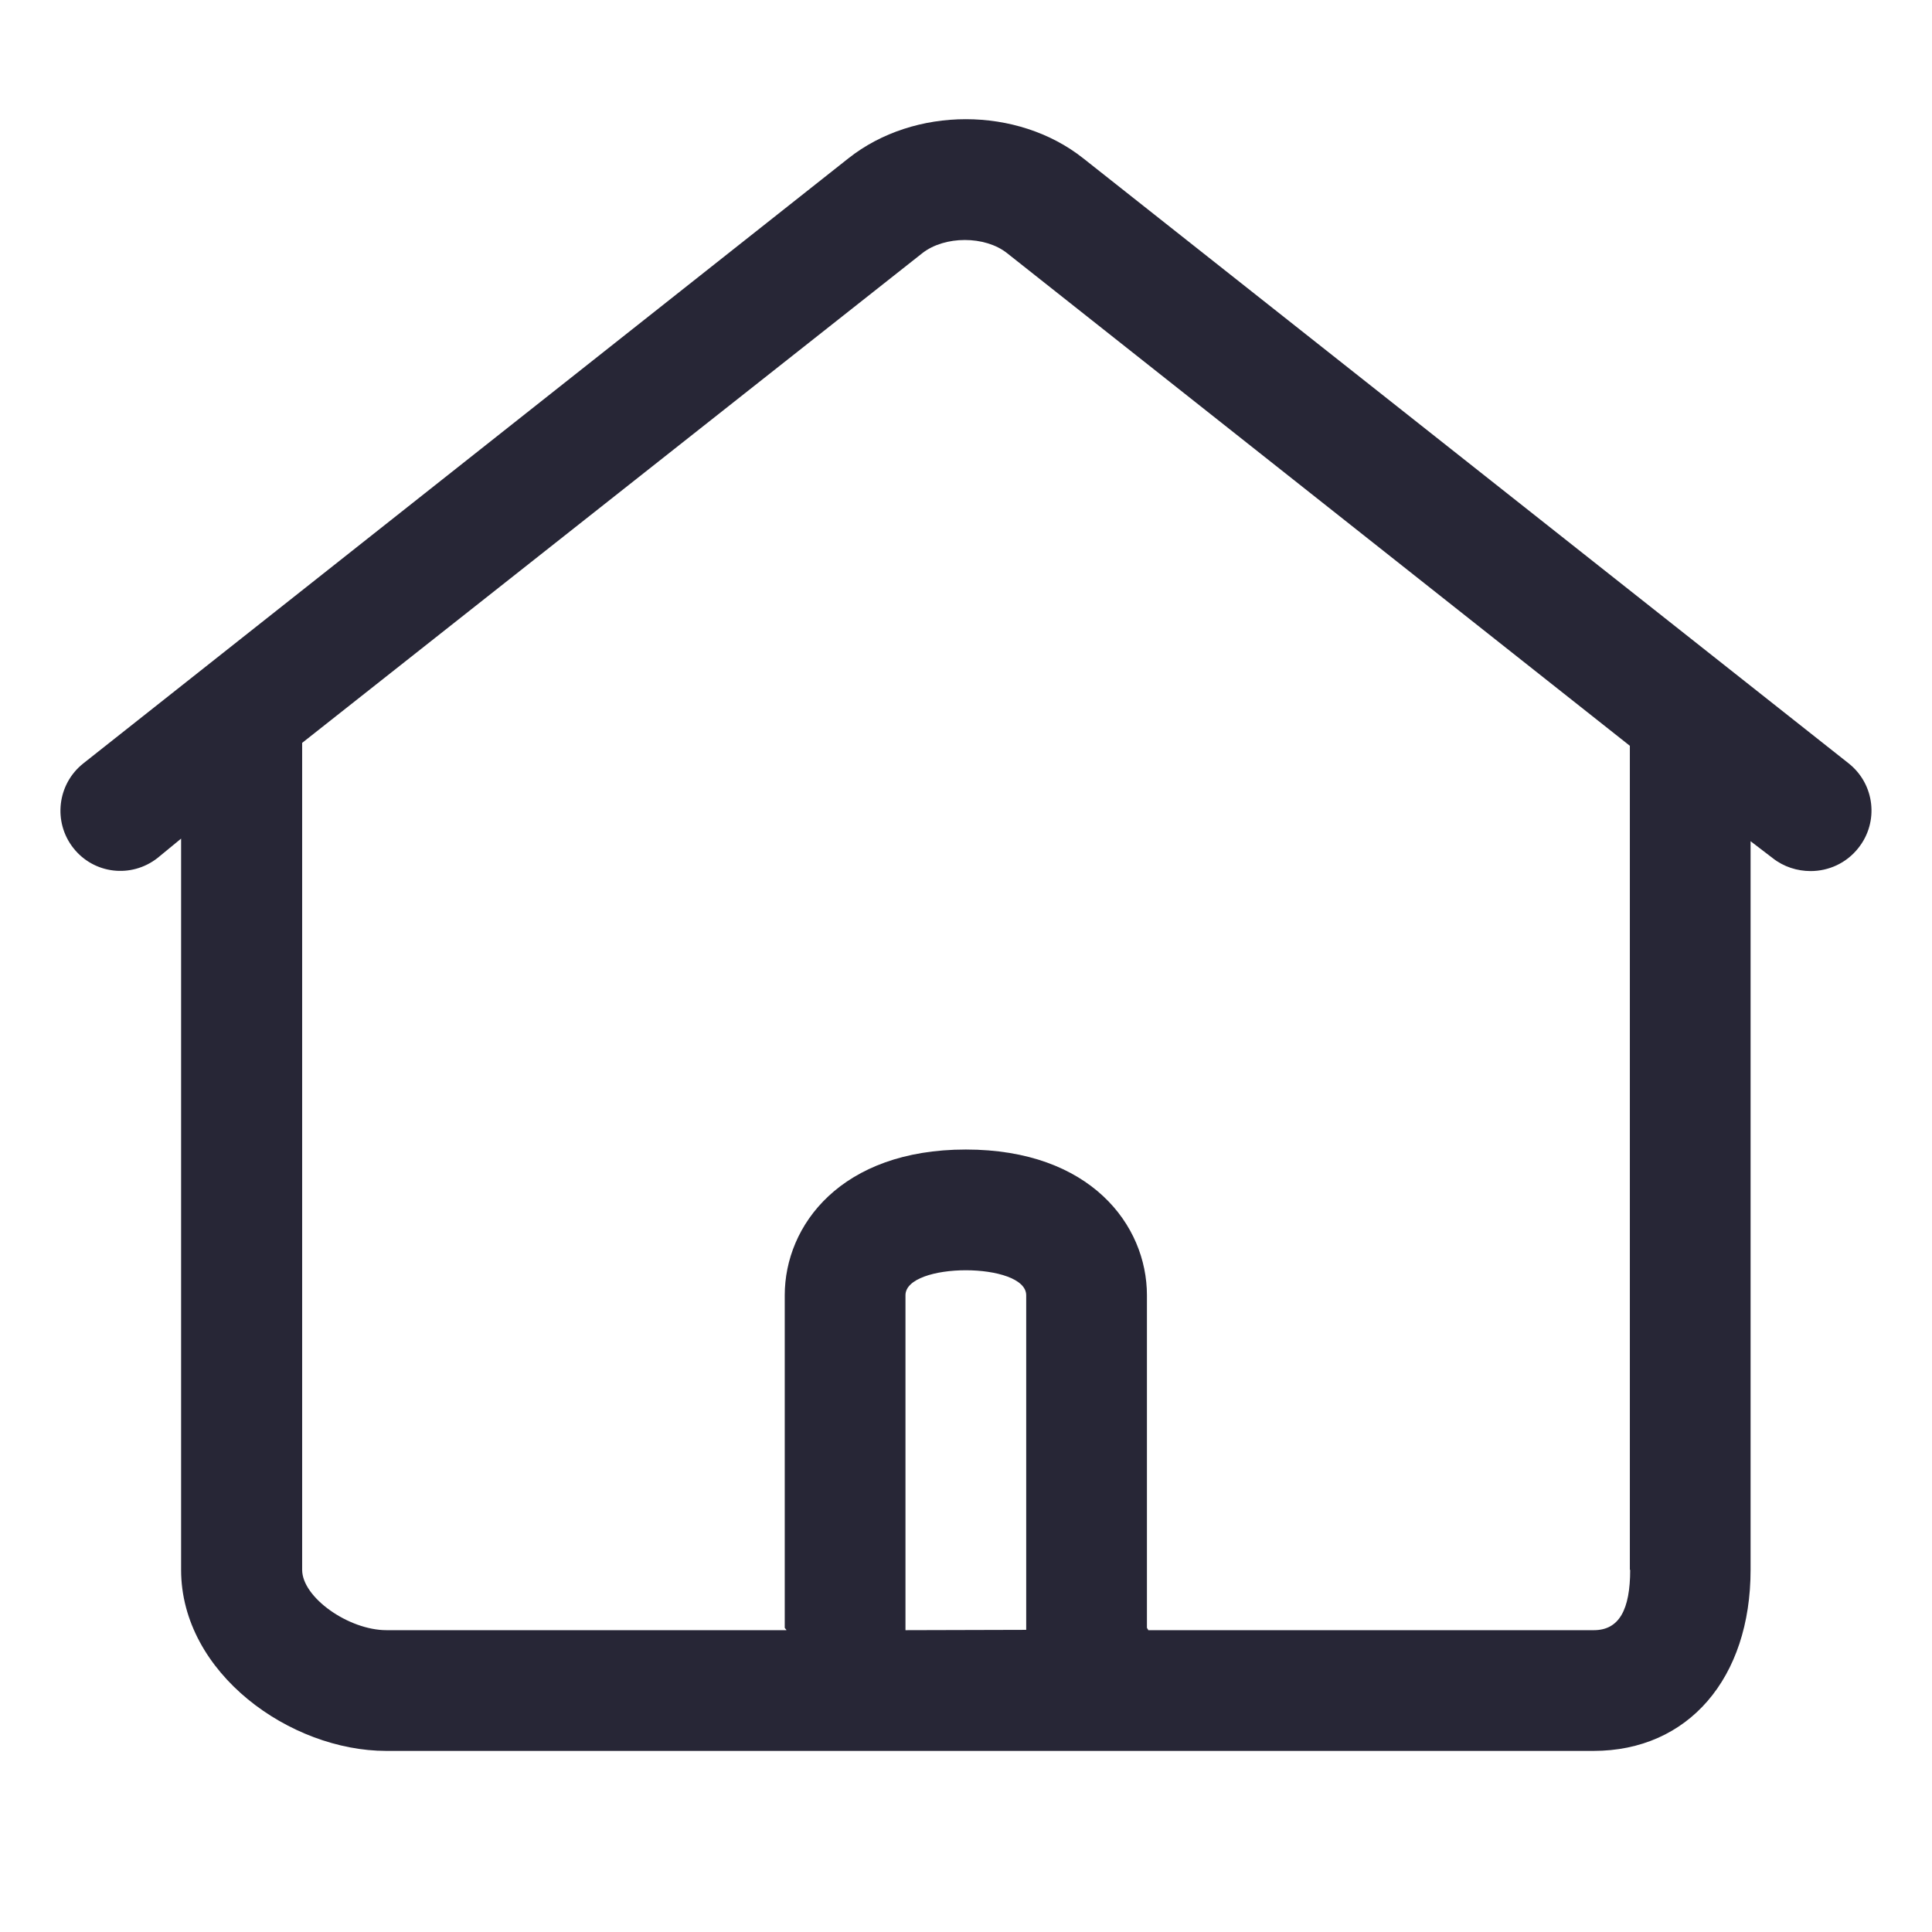
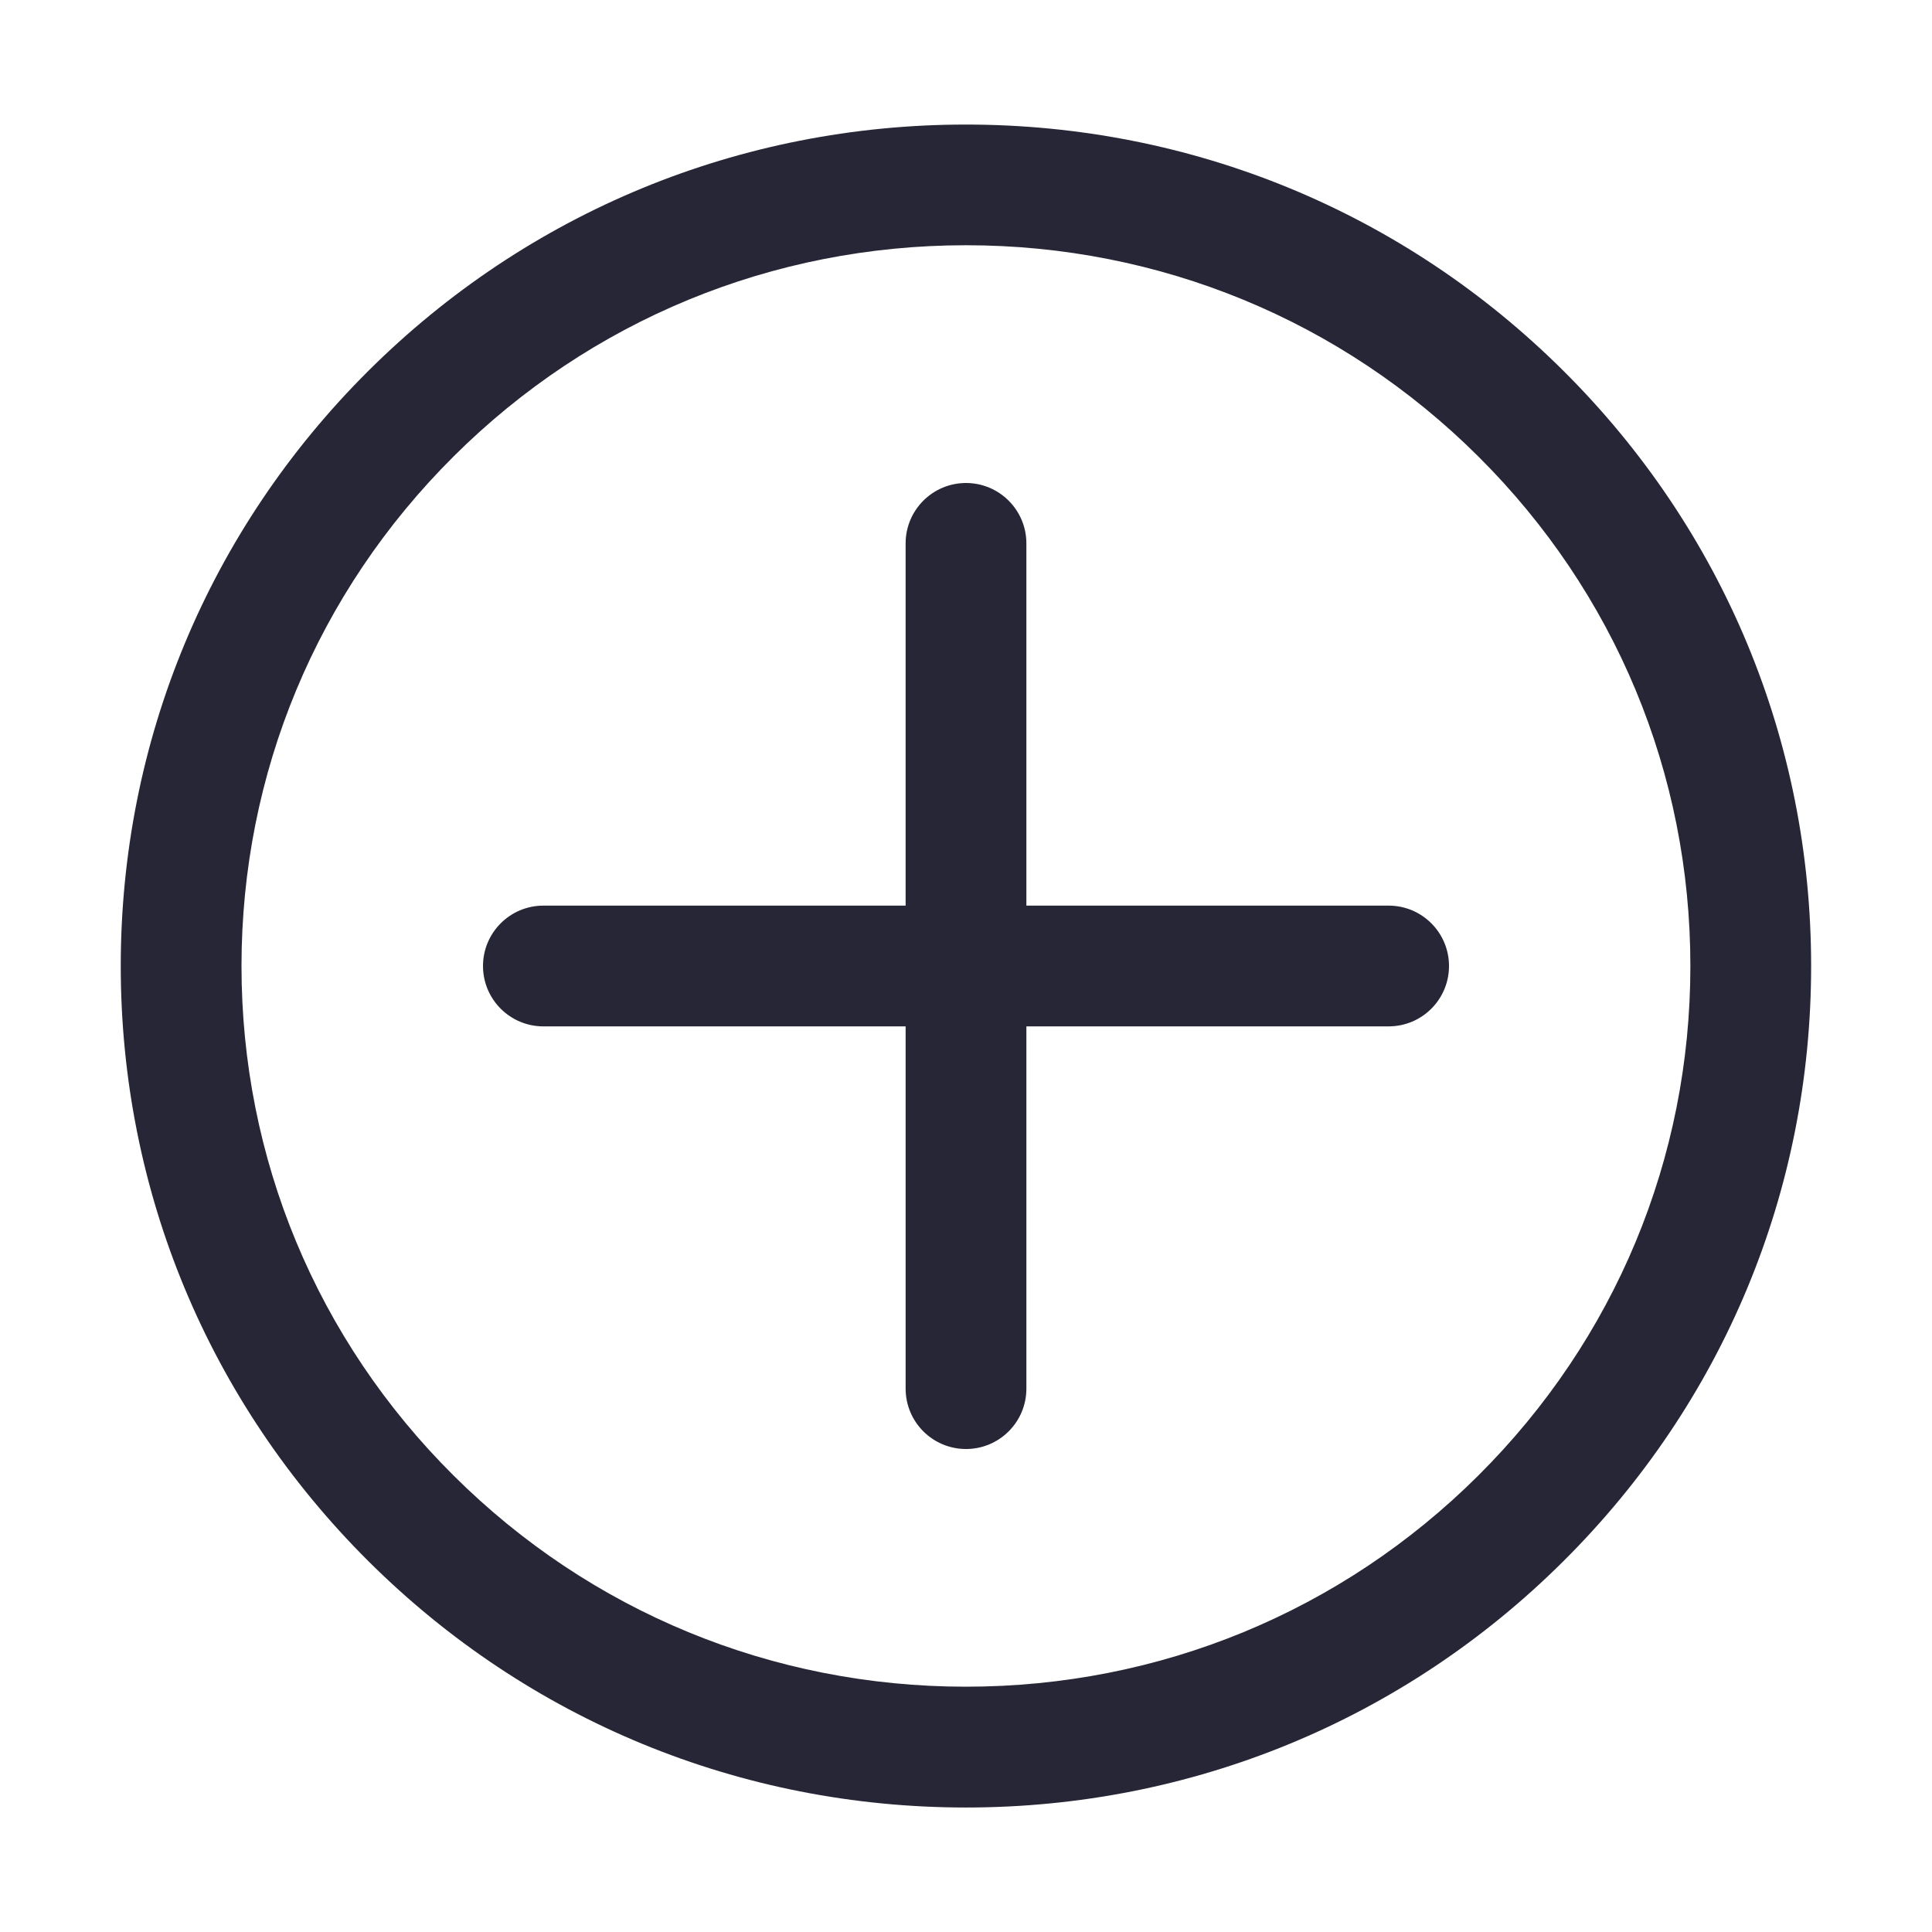
<svg xmlns="http://www.w3.org/2000/svg" version="1.1" width="200" height="200" viewBox="0 0 200 200">
  <defs>
    <style type="text/css">
@font-face {
  font-family: "ifont";
  src: url("//at.alicdn.com/t/font_1442373896_4754455.eot?#iefix") format("embedded-opentype"), url("//at.alicdn.com/t/font_1442373896_4754455.woff") format("woff"), url("//at.alicdn.com/t/font_1442373896_4754455.ttf") format("truetype"), url("//at.alicdn.com/t/font_1442373896_4754455.svg#ifont") format("svg");
}

</style>
  </defs>
  <g class="transform-group">
    <g transform="scale(0.1953125, 0.1953125)">
-       <path d="M979.792 404.577 574.183 83.943c-34.919-27.694-89.619-27.694-124.538 0L44.208 404.577c-13.933 11.009-16.169 31.135-5.332 44.896s30.619 16.169 44.552 5.332l12.557-10.321 0 387.548c0 54.873 57.969 95.984 108.713 95.984l639.892 0c50.228 0 83.255-38.531 83.255-95.984L927.844 445.861l11.697 8.945c5.848 4.644 13.073 6.881 20.126 6.881 9.461 0 18.922-4.128 25.286-12.213C995.962 435.712 993.726 415.586 979.792 404.577zM479.919 864.027 479.919 686.508c0-8.773 15.997-13.245 31.995-13.245s31.995 4.472 31.995 13.245l0 177.347L479.919 864.027 479.919 864.027zM864.027 832.032c0 21.158-5.848 31.995-19.266 31.995L608.586 864.027c0-0.516-0.688-0.86-0.688-1.376L607.898 686.508c0-37.155-29.93-77.234-95.984-77.234s-95.984 40.079-95.984 77.234l0 176.142c0 0.516 0.86 0.86 0.86 1.376L204.869 864.027c-20.126 0-44.724-17.373-44.724-31.995L160.145 393.74 488.864 134.171c11.869-9.289 33.199-9.289 44.896 0l330.095 261.117L863.855 832.032z" fill="#272636" />
+       <path d="M512 958.017c-119.648 0-232.129-46.368-316.737-130.56-84.641-84.255-131.263-196.256-131.263-315.455 0-119.168 46.624-231.2 131.232-315.424 84.608-84.192 197.088-130.56 316.737-130.56s232.129 46.368 316.704 130.56c84.672 84.224 131.263 196.256 131.263 315.392 0.033 119.199-46.592 231.233-131.263 315.455C744.129 911.616 631.648 958.017 512 958.017zM512 129.983c-102.624 0-199.072 39.743-271.583 111.937-72.481 72.128-112.417 168.063-112.417 270.08s39.903 197.952 112.384 270.047c72.512 72.192 168.96 111.937 271.583 111.937 102.593 0 199.072-39.743 271.583-111.937 72.481-72.161 112.417-168.063 112.384-270.08 0-102.016-39.903-197.919-112.384-270.016C711.072 169.76 614.593 129.983 512 129.983zM736.001 480.001 544.001 480.001 544.001 288.001c0-17.665-14.336-32.001-32.001-32.001s-32.001 14.336-32.001 32.001l0 192L288.001 480.001c-17.665 0-32.001 14.336-32.001 32.001s14.336 32.001 32.001 32.001l192 0 0 192c0 17.696 14.336 32.001 32.001 32.001s32.001-14.303 32.001-32.001L544.003 544.001l192 0c17.696 0 32.001-14.336 32.001-32.001S753.697 480.001 736.001 480.001z" fill="#272636" />
    </g>
  </g>
</svg>
